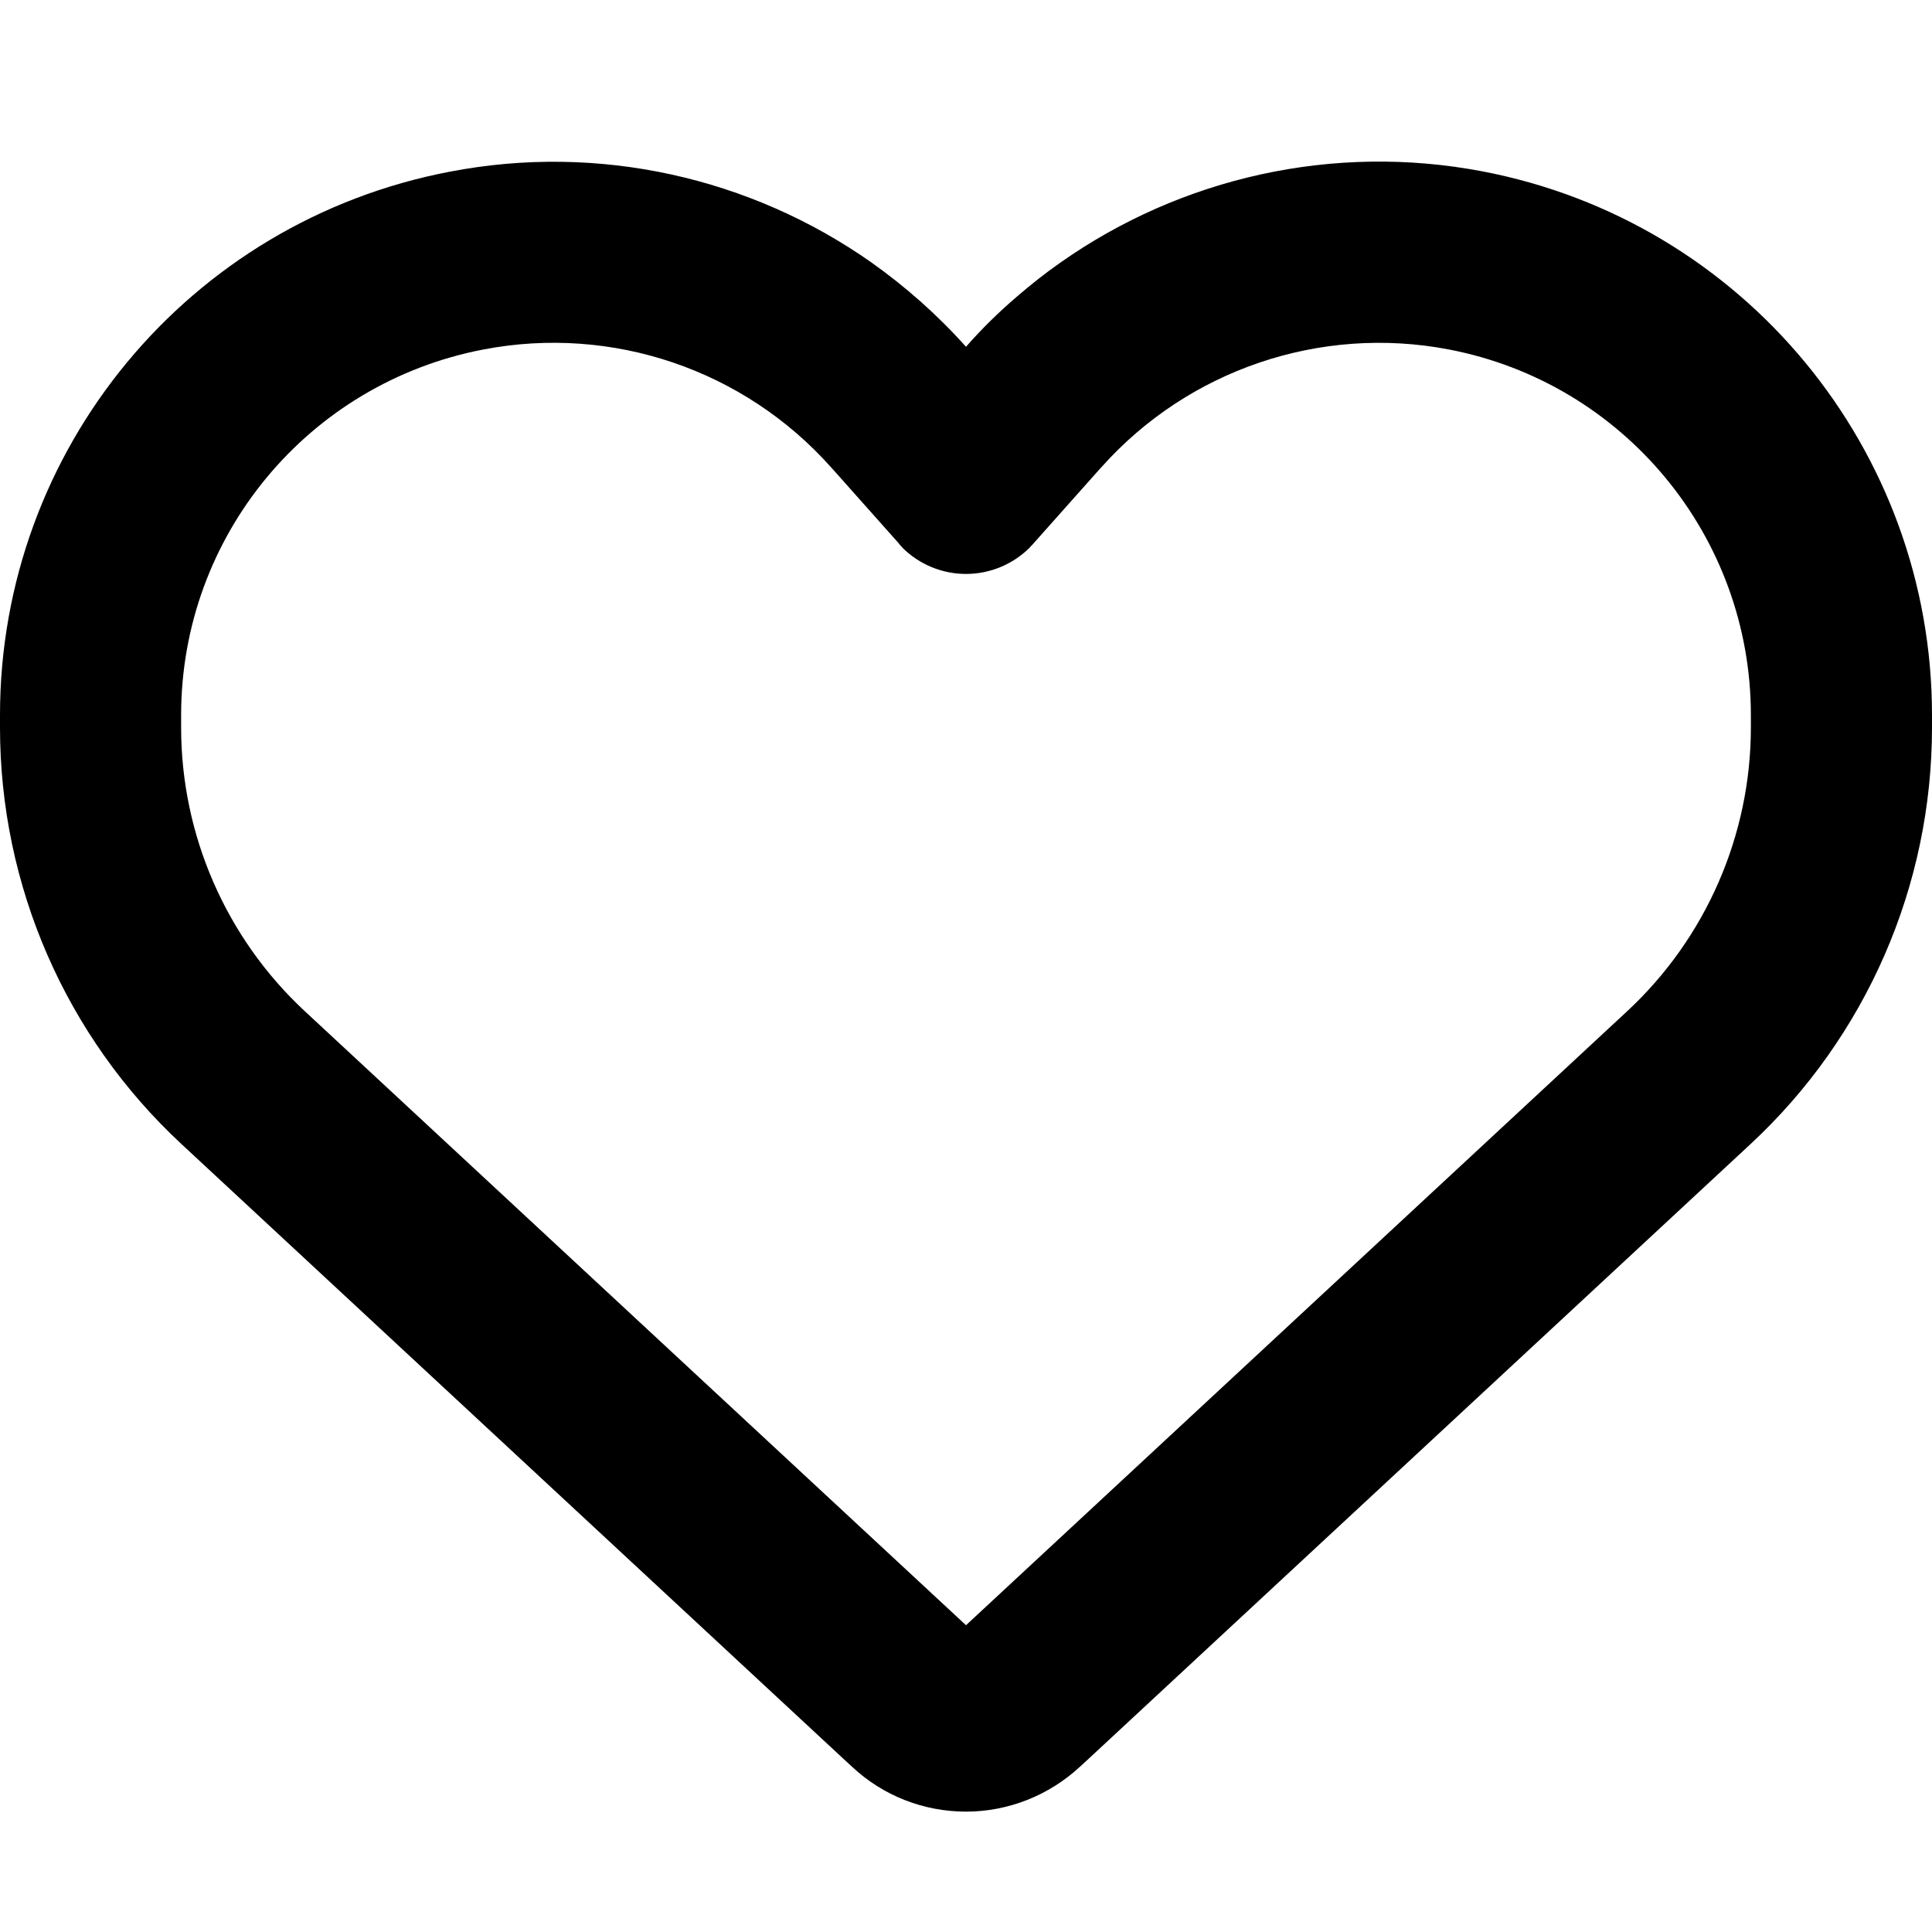
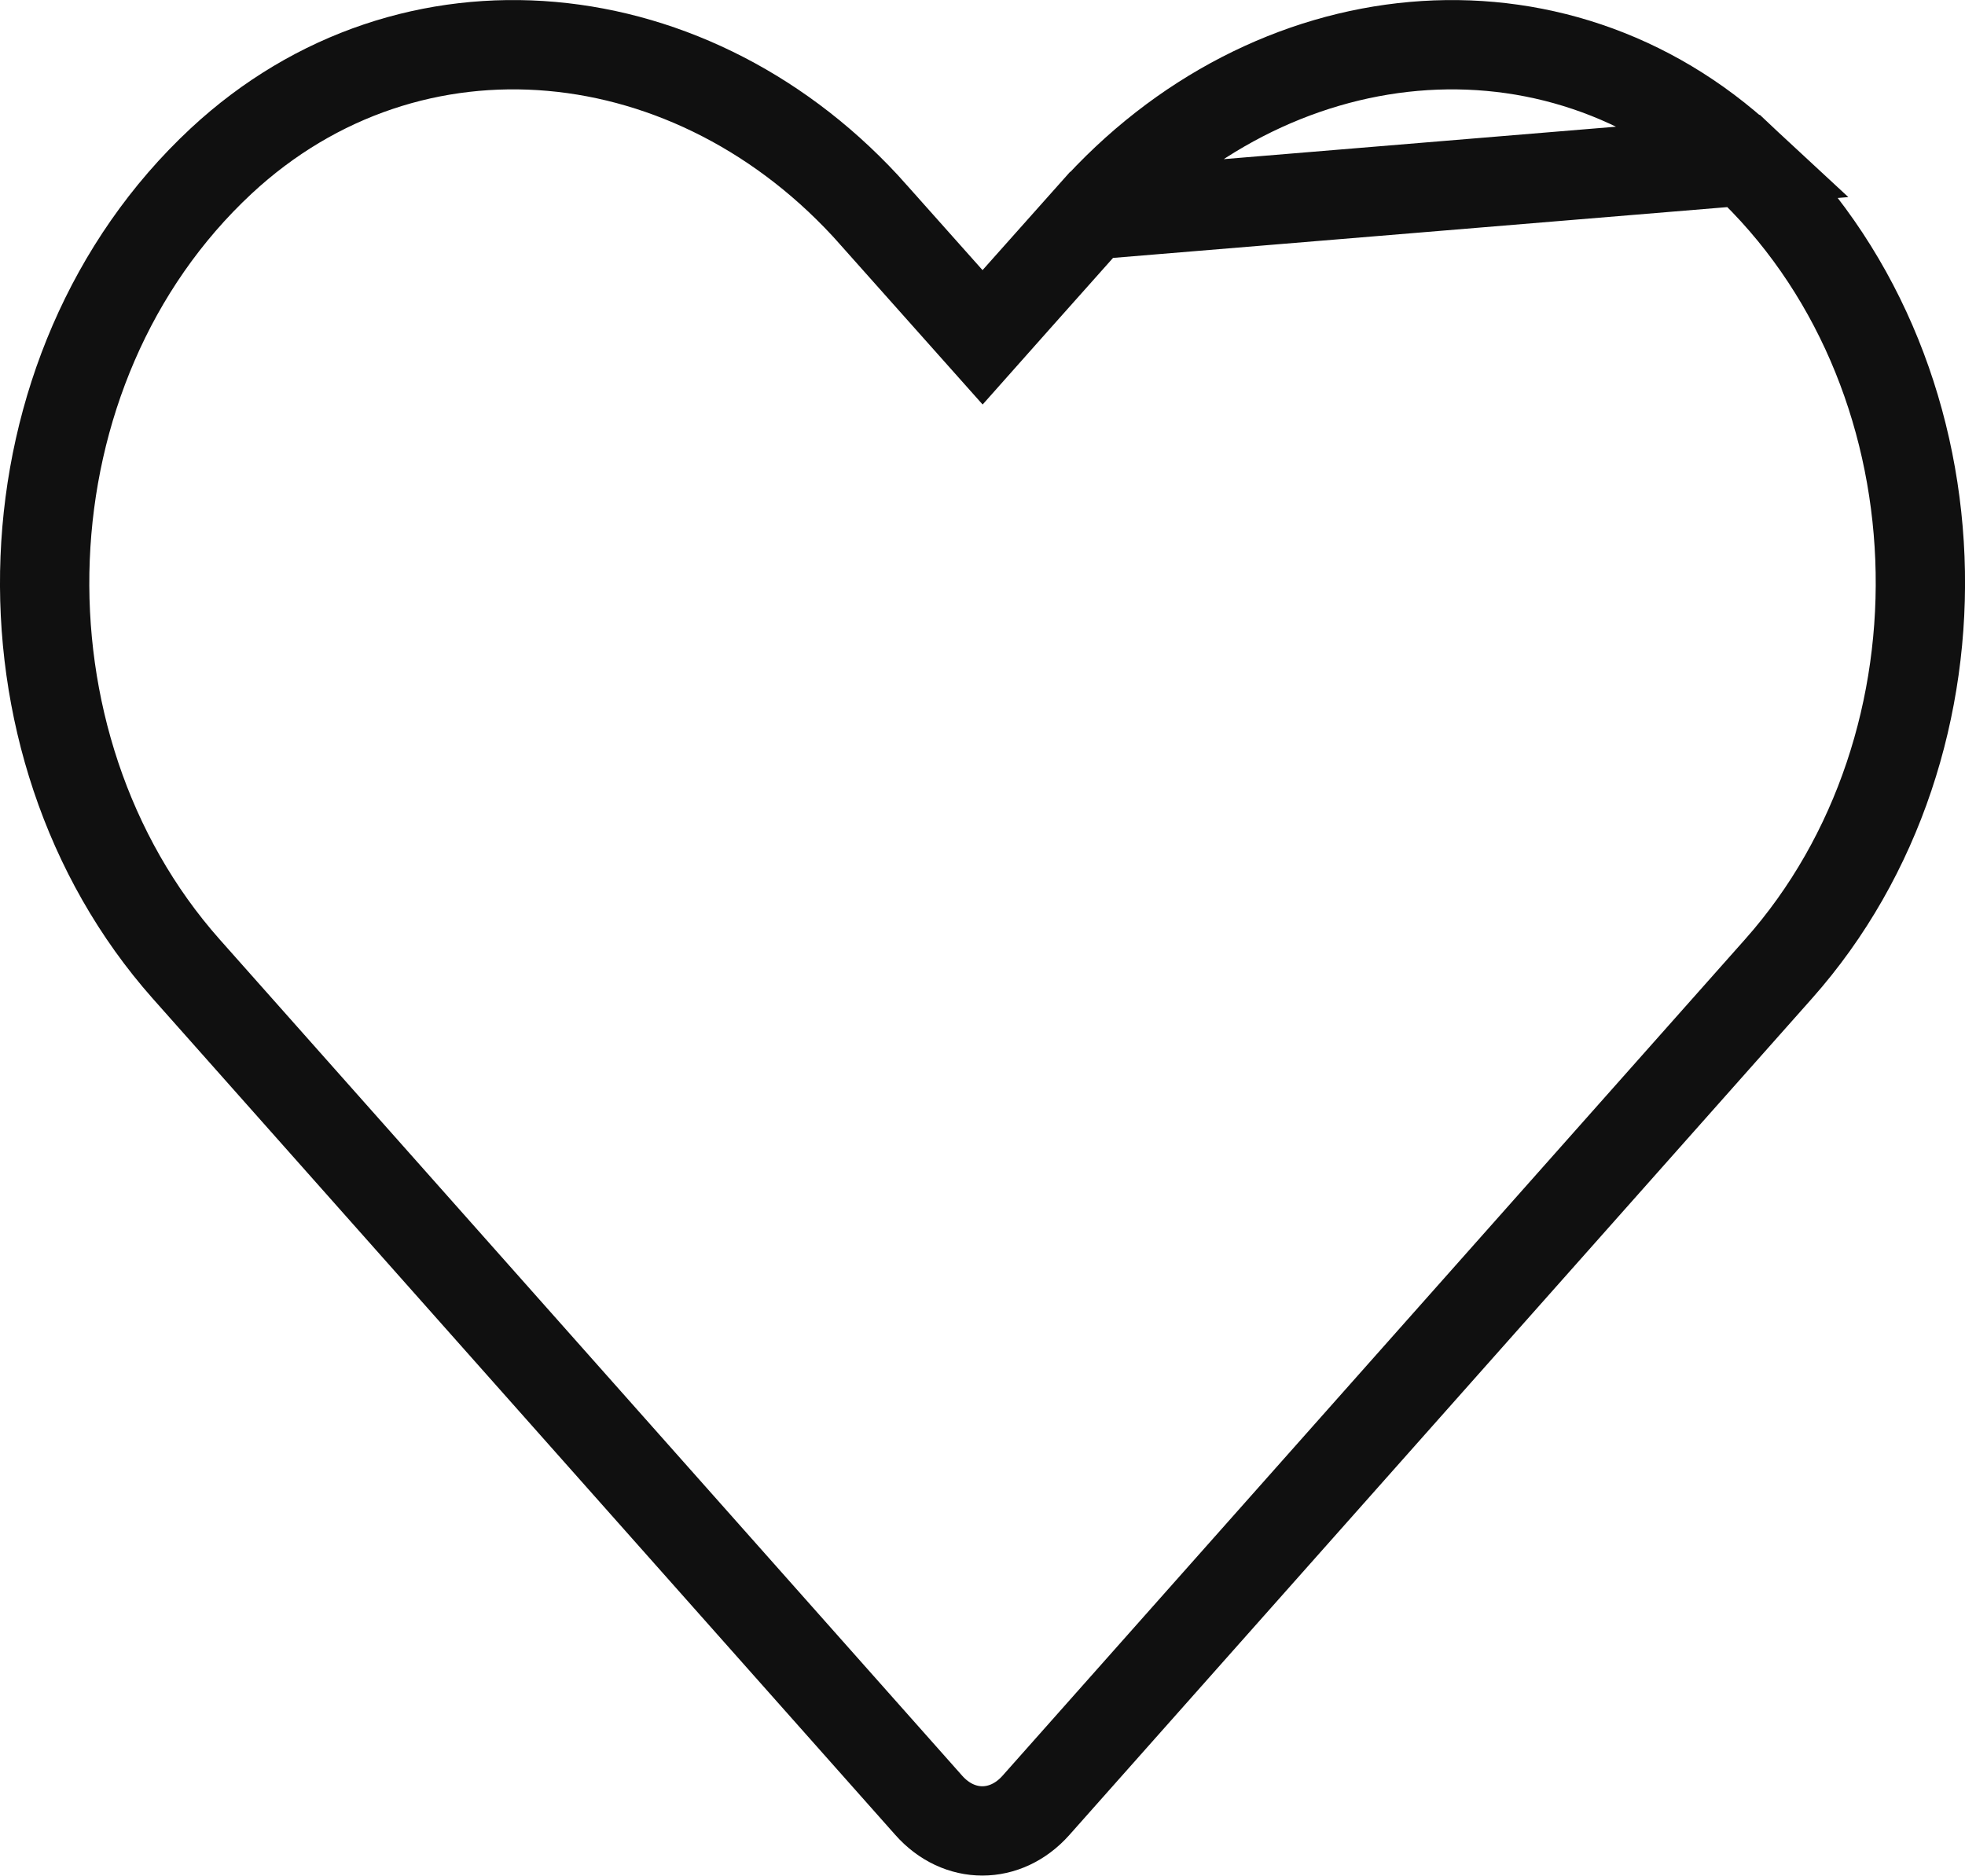
- <svg xmlns="http://www.w3.org/2000/svg" width="23" heigth="23" viewBox="0 0 512 512">
-   <path d="M225.8 468.2l-2.5-2.3L48.1 303.2C17.4 274.7 0 234.7 0 192.8v-3.3c0-70.4 50-130.8 119.2-144C158.6 37.9 198.9 47 231 69.6c9 6.4 17.4 13.8 25 22.3c4.2-4.8 8.7-9.2 13.5-13.3c3.7-3.2 7.5-6.2 11.5-9c0 0 0 0 0 0C313.1 47 353.4 37.9 392.8 45.4C462 58.6 512 119.1 512 189.5v3.3c0 41.9-17.4 81.9-48.1 110.4L288.7 465.9l-2.5 2.3c-8.2 7.6-19 11.9-30.2 11.9s-22-4.2-30.2-11.9zM239.1 145c-.4-.3-.7-.7-1-1.1l-17.8-20c0 0-.1-.1-.1-.1c0 0 0 0 0 0c-23.1-25.9-58-37.7-92-31.2C81.6 101.5 48 142.1 48 189.5v3.3c0 28.5 11.9 55.8 32.8 75.2L256 430.7 431.2 268c20.9-19.4 32.8-46.7 32.8-75.2v-3.3c0-47.3-33.6-88-80.1-96.9c-34-6.5-69 5.4-92 31.2c0 0 0 0-.1 .1s0 0-.1 .1l-17.8 20c-.3 .4-.7 .7-1 1.1c-4.5 4.5-10.6 7-16.9 7s-12.4-2.5-16.9-7z" />
+ <svg xmlns="http://www.w3.org/2000/svg" width="22" height="21" viewBox="0 0 22 21" fill="none">
+   <path d="M12.221 2.406L12.221 2.406L11.374 3.357L11.001 3.777L10.627 3.357L9.78 2.406L9.78 2.405C7.783 0.153 4.598 -0.17 2.477 1.802C-0.018 4.125 -0.155 8.324 2.085 10.85L10.399 20.215C10.399 20.215 10.399 20.215 10.399 20.215C10.737 20.596 11.259 20.596 11.598 20.215C11.598 20.215 11.598 20.215 11.598 20.215L19.912 10.849L19.912 10.849C22.156 8.323 22.019 4.125 19.524 1.802L12.221 2.406ZM12.221 2.406C14.223 0.152 17.404 -0.169 19.524 1.802L12.221 2.406Z" stroke="#101010" />
</svg>
